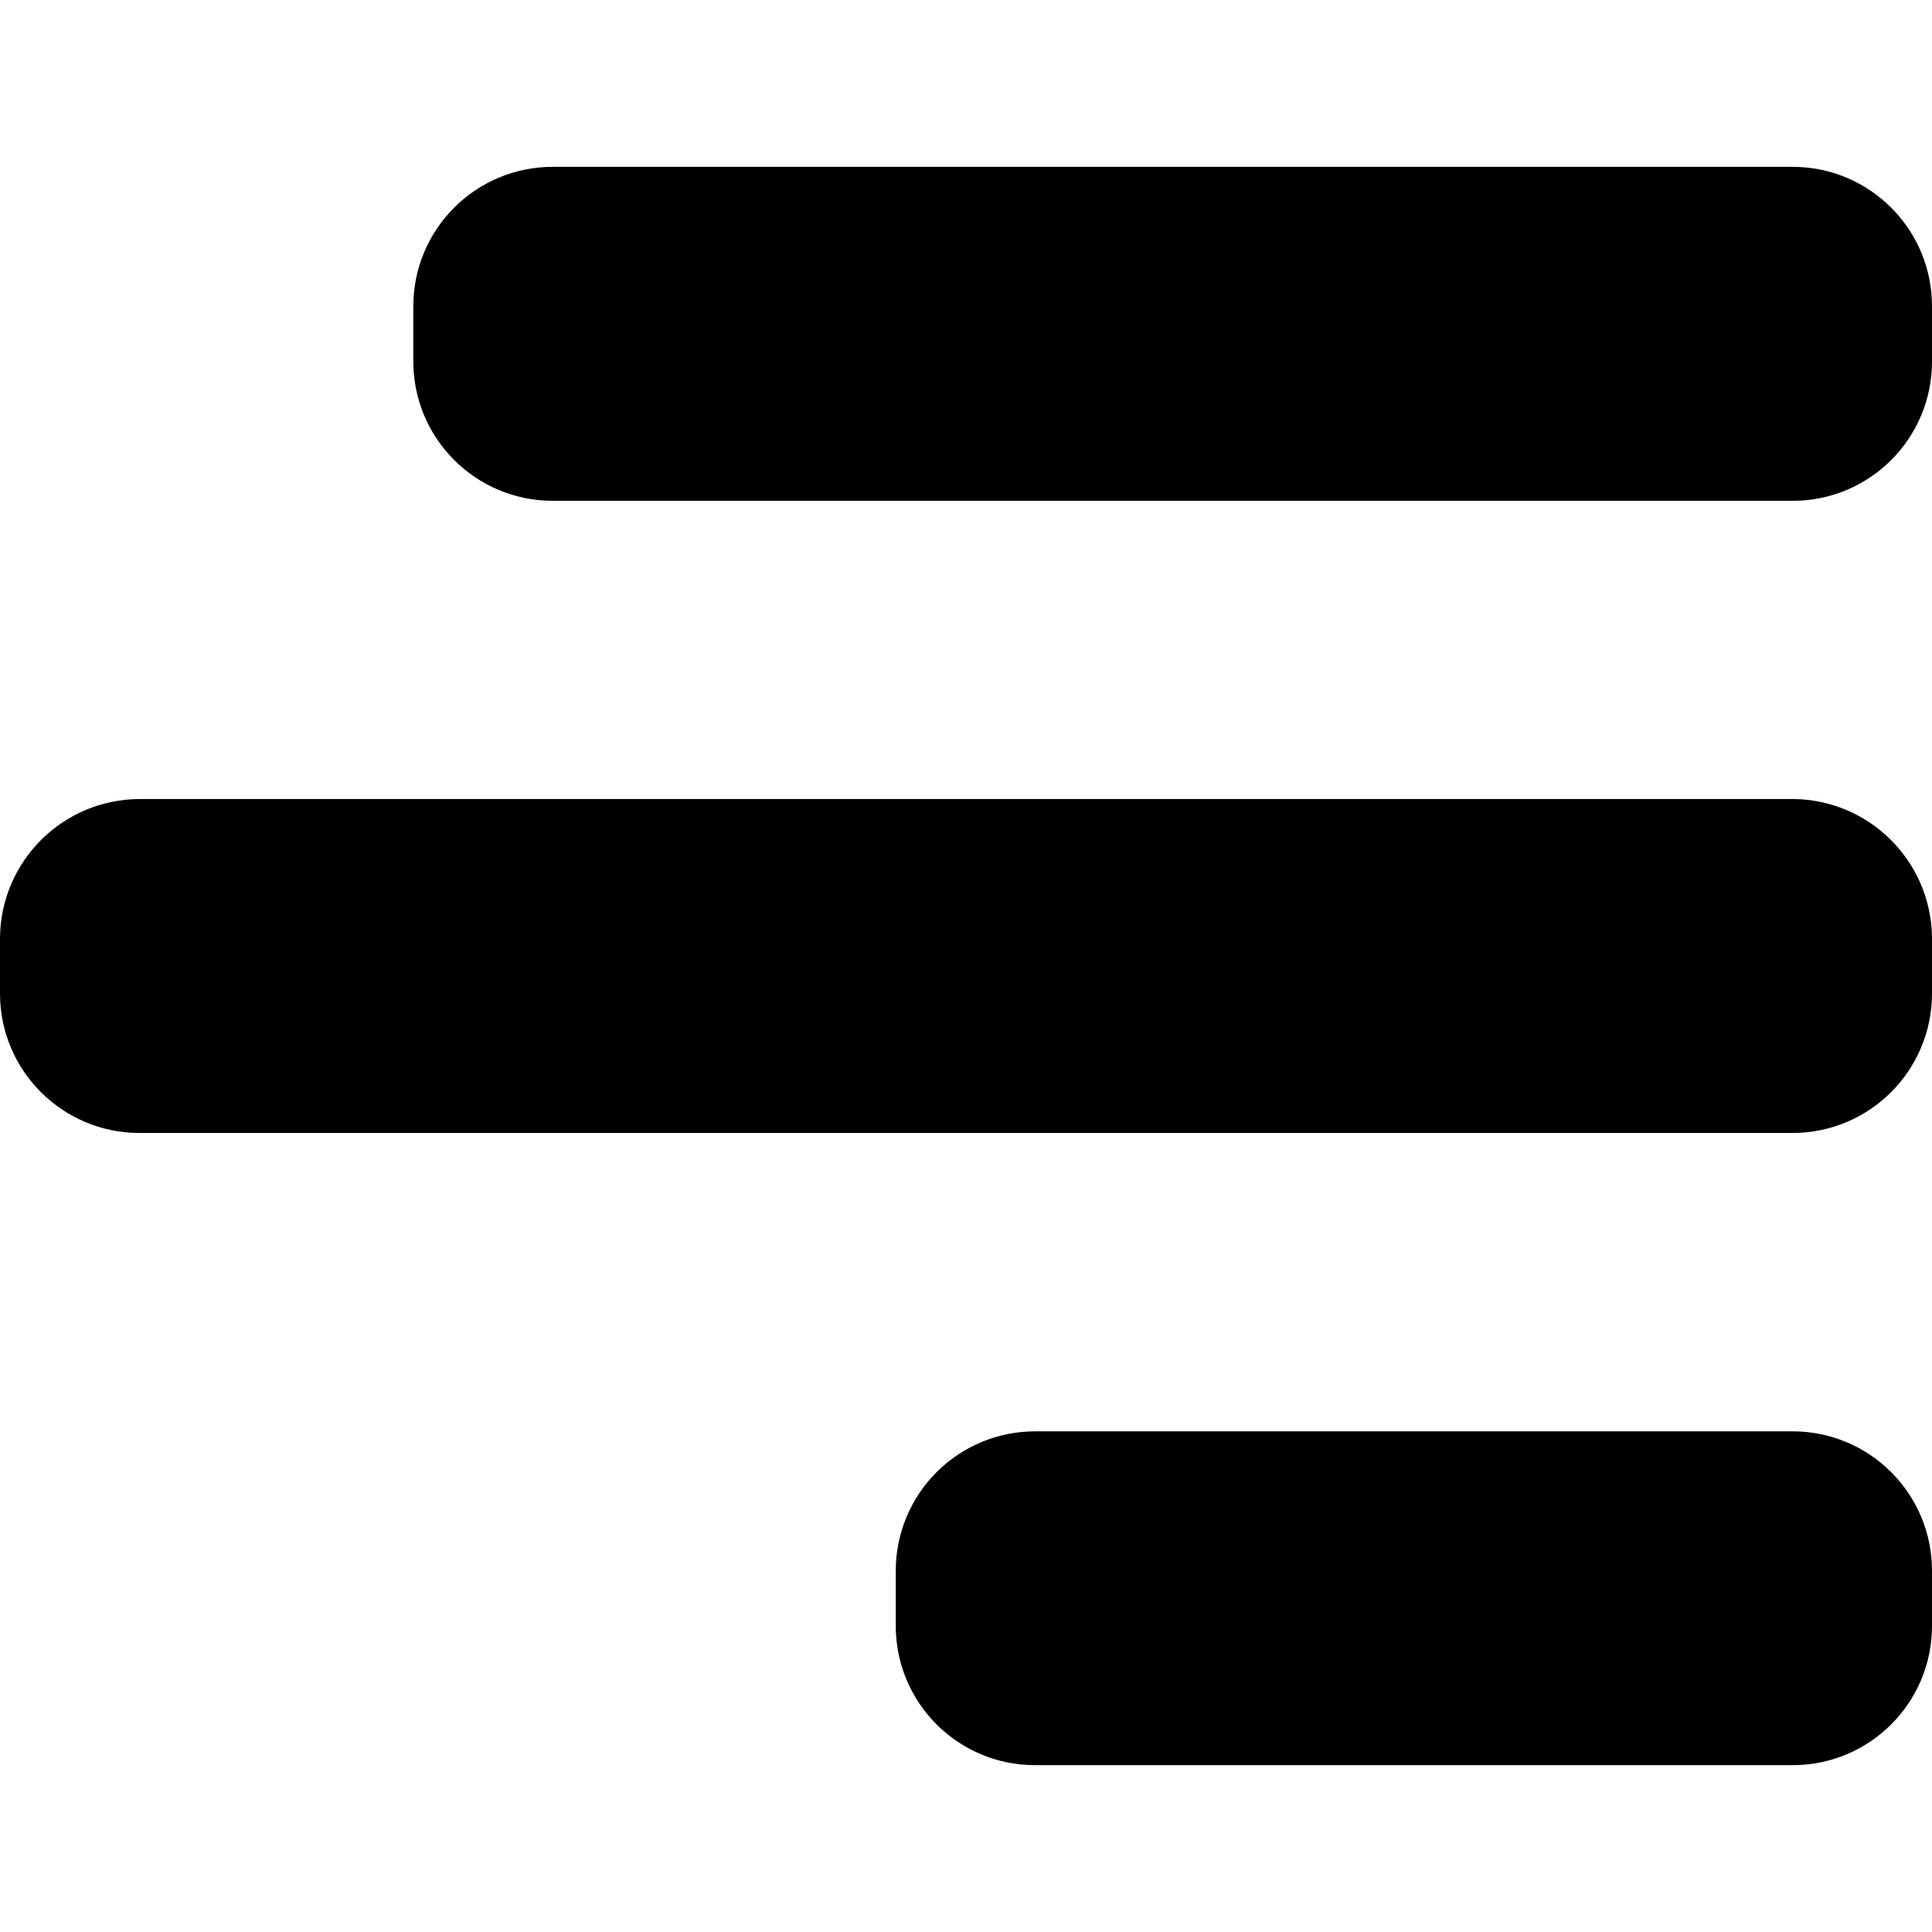
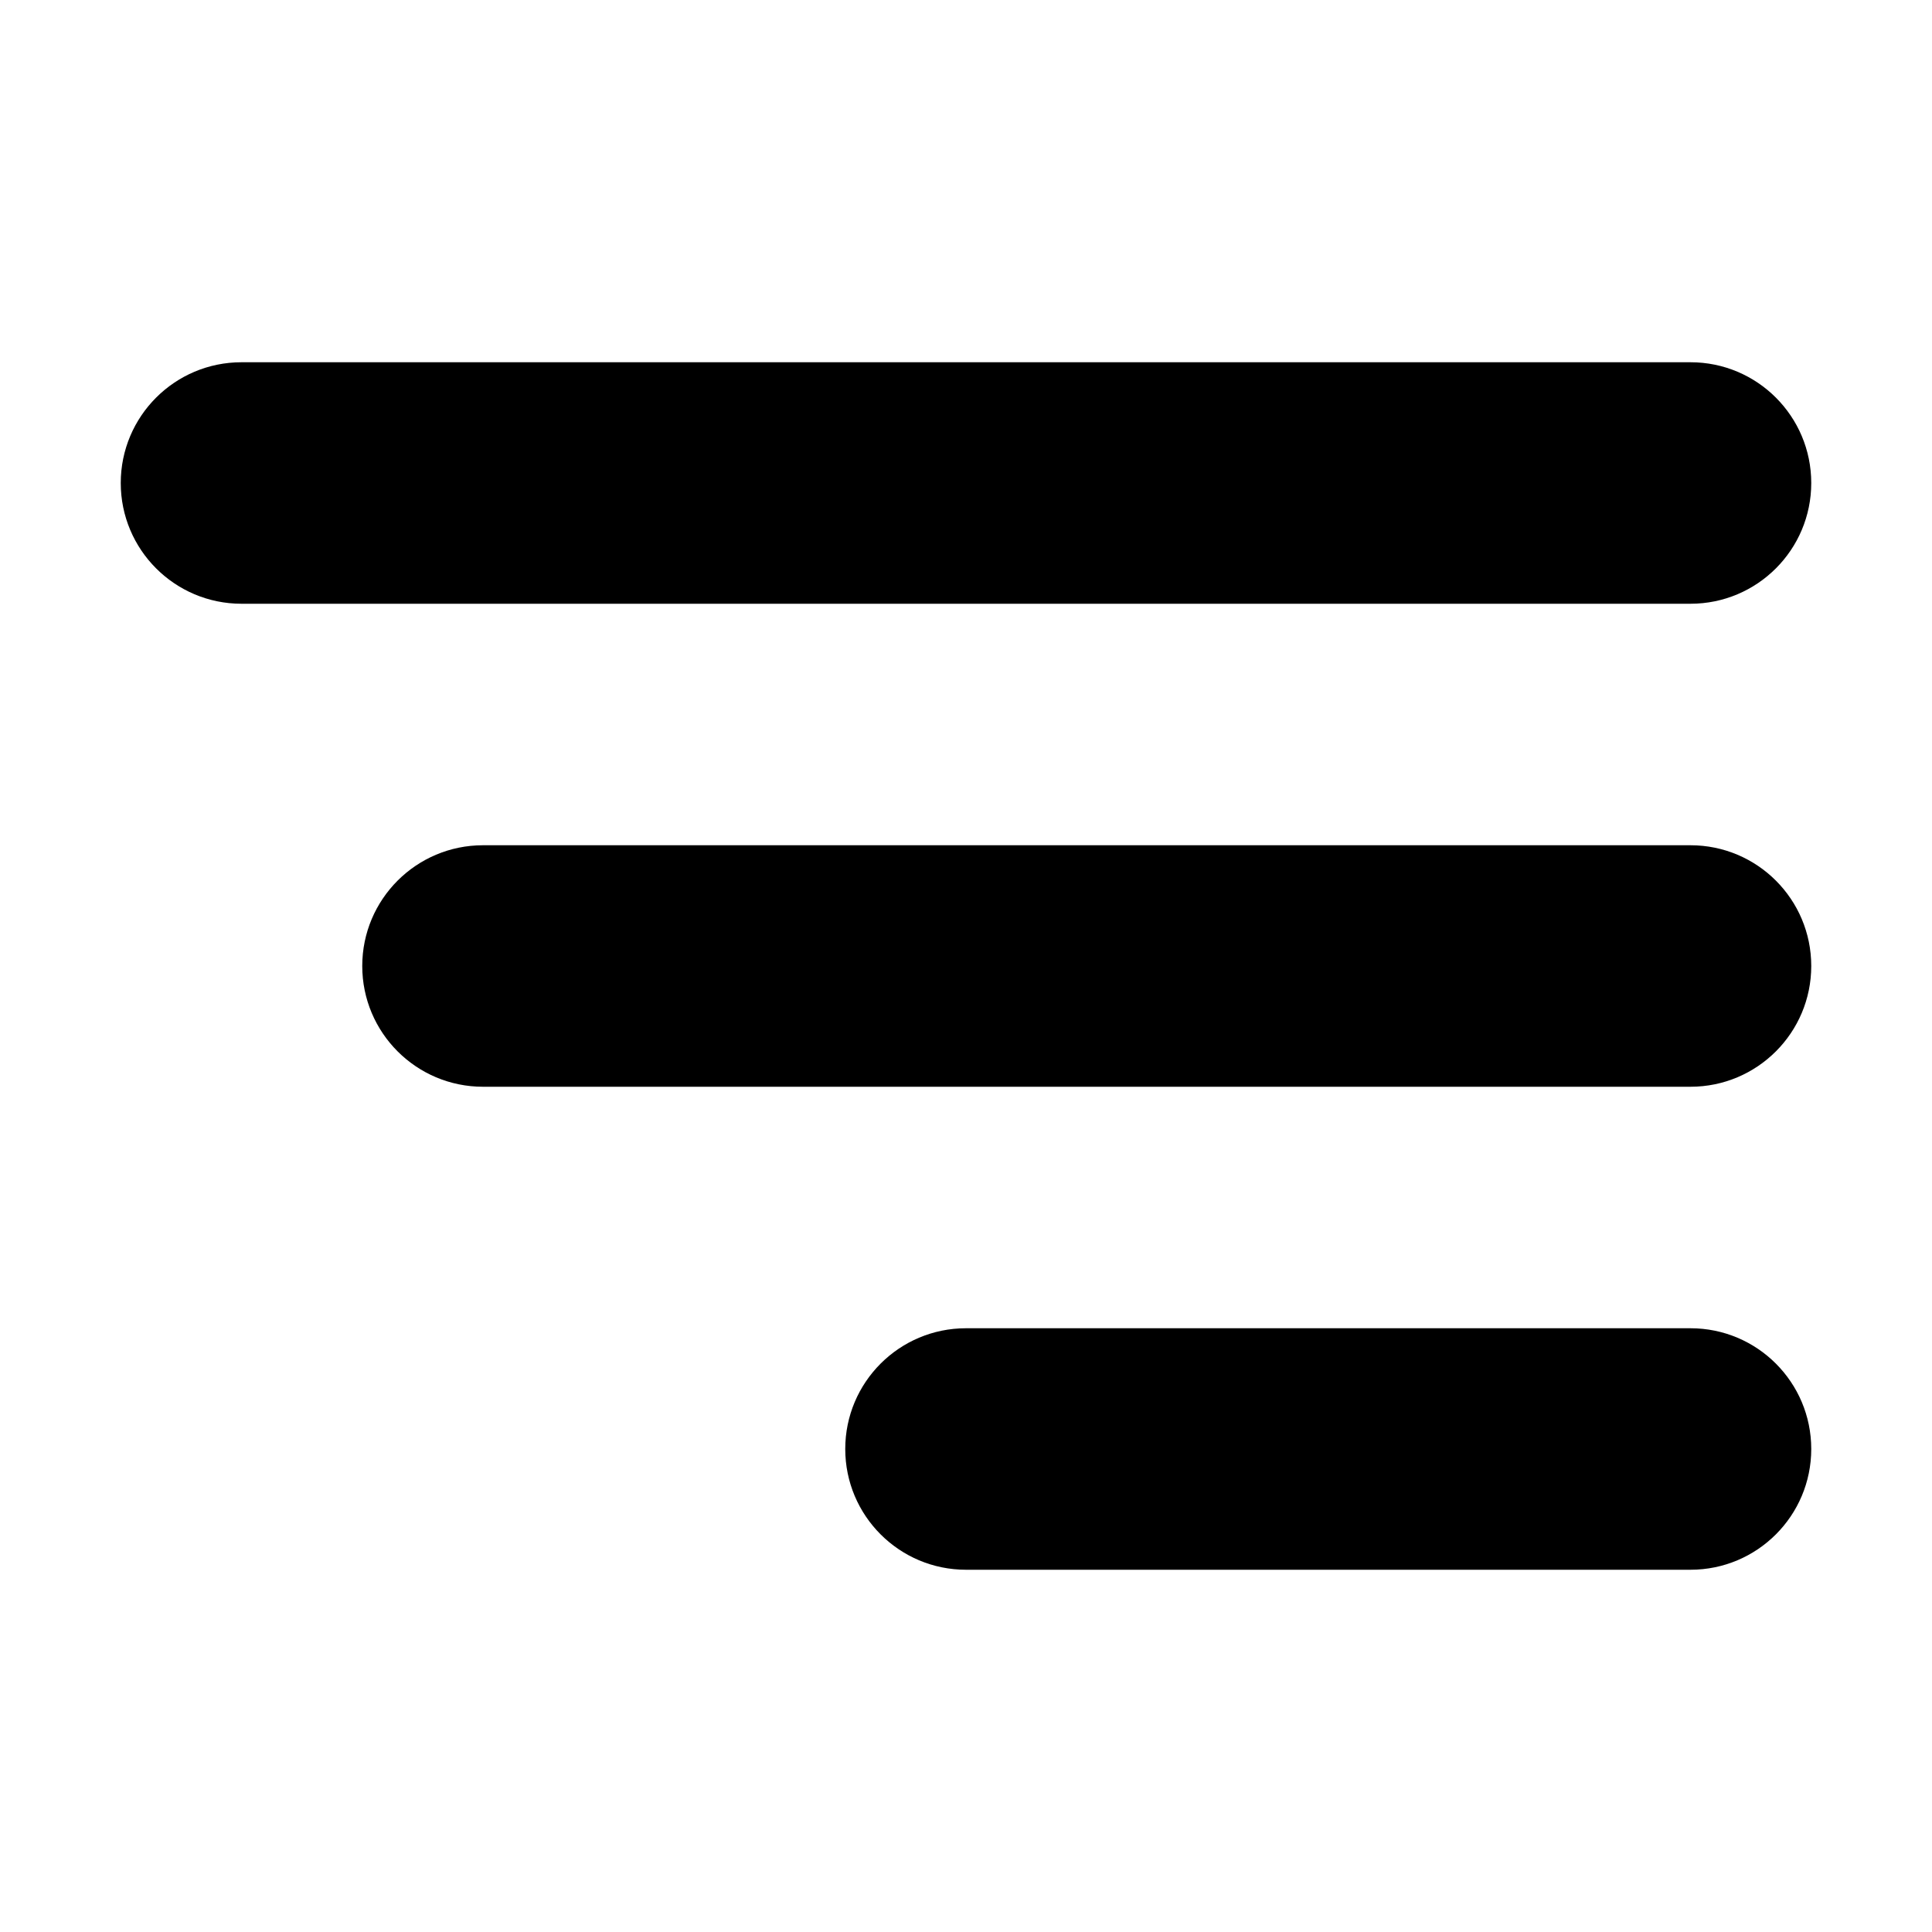
- <svg xmlns="http://www.w3.org/2000/svg" id="BeBold" viewBox="0 0 14 14">
-   <g id="Align-right-1" fill="rgb(0,0,0)">
-     <path d="m4.005 1.209h8.985a1.01 1.01 0 0 1 1.01 1.011v.4a1.009 1.009 0 0 1 -1.009 1.009h-8.986a1.01 1.01 0 0 1 -1.01-1.01v-.4a1.01 1.01 0 0 1 1.01-1.01z" />
-     <path d="m1.01 5.79h11.98a1.015 1.015 0 0 1 1.01 1v.41a1.011 1.011 0 0 1 -1.01 1.01h-11.98a1.011 1.011 0 0 1 -1.01-1.01v-.408a1.015 1.015 0 0 1 1.01-1.002z" />
-     <path d="m7.505 10.372h5.485a1.01 1.01 0 0 1 1.01 1.01v.4a1.009 1.009 0 0 1 -1.009 1.009h-5.491a1.009 1.009 0 0 1 -1.009-1.009v-.4a1.01 1.01 0 0 1 1.014-1.01z" />
+ <svg xmlns="http://www.w3.org/2000/svg" viewBox="0 0 24 24" width="300" height="300" version="1.1">
+   <g width="100%" height="100%" transform="matrix(-1,0,0,1,24,0)">
+     <g id="List">
+       <path d="m21 4.5h-18a1.5 1.5 0 0 0 0 3h18a1.5 1.5 0 0 0 0-3z" fill="#000000" fill-opacity="1" data-original-color="#000000ff" stroke="none" stroke-opacity="1" />
+       <path d="m18 10.5h-15a1.5 1.5 0 0 0 0 3h15a1.5 1.5 0 0 0 0-3z" fill="#000000" fill-opacity="1" data-original-color="#000000ff" stroke="none" stroke-opacity="1" />
+       <path d="m12 16.5h-9a1.5 1.5 0 0 0 0 3h9a1.5 1.5 0 0 0 0-3z" fill="#000000" fill-opacity="1" data-original-color="#000000ff" stroke="none" stroke-opacity="1" />
+     </g>
  </g>
</svg>
